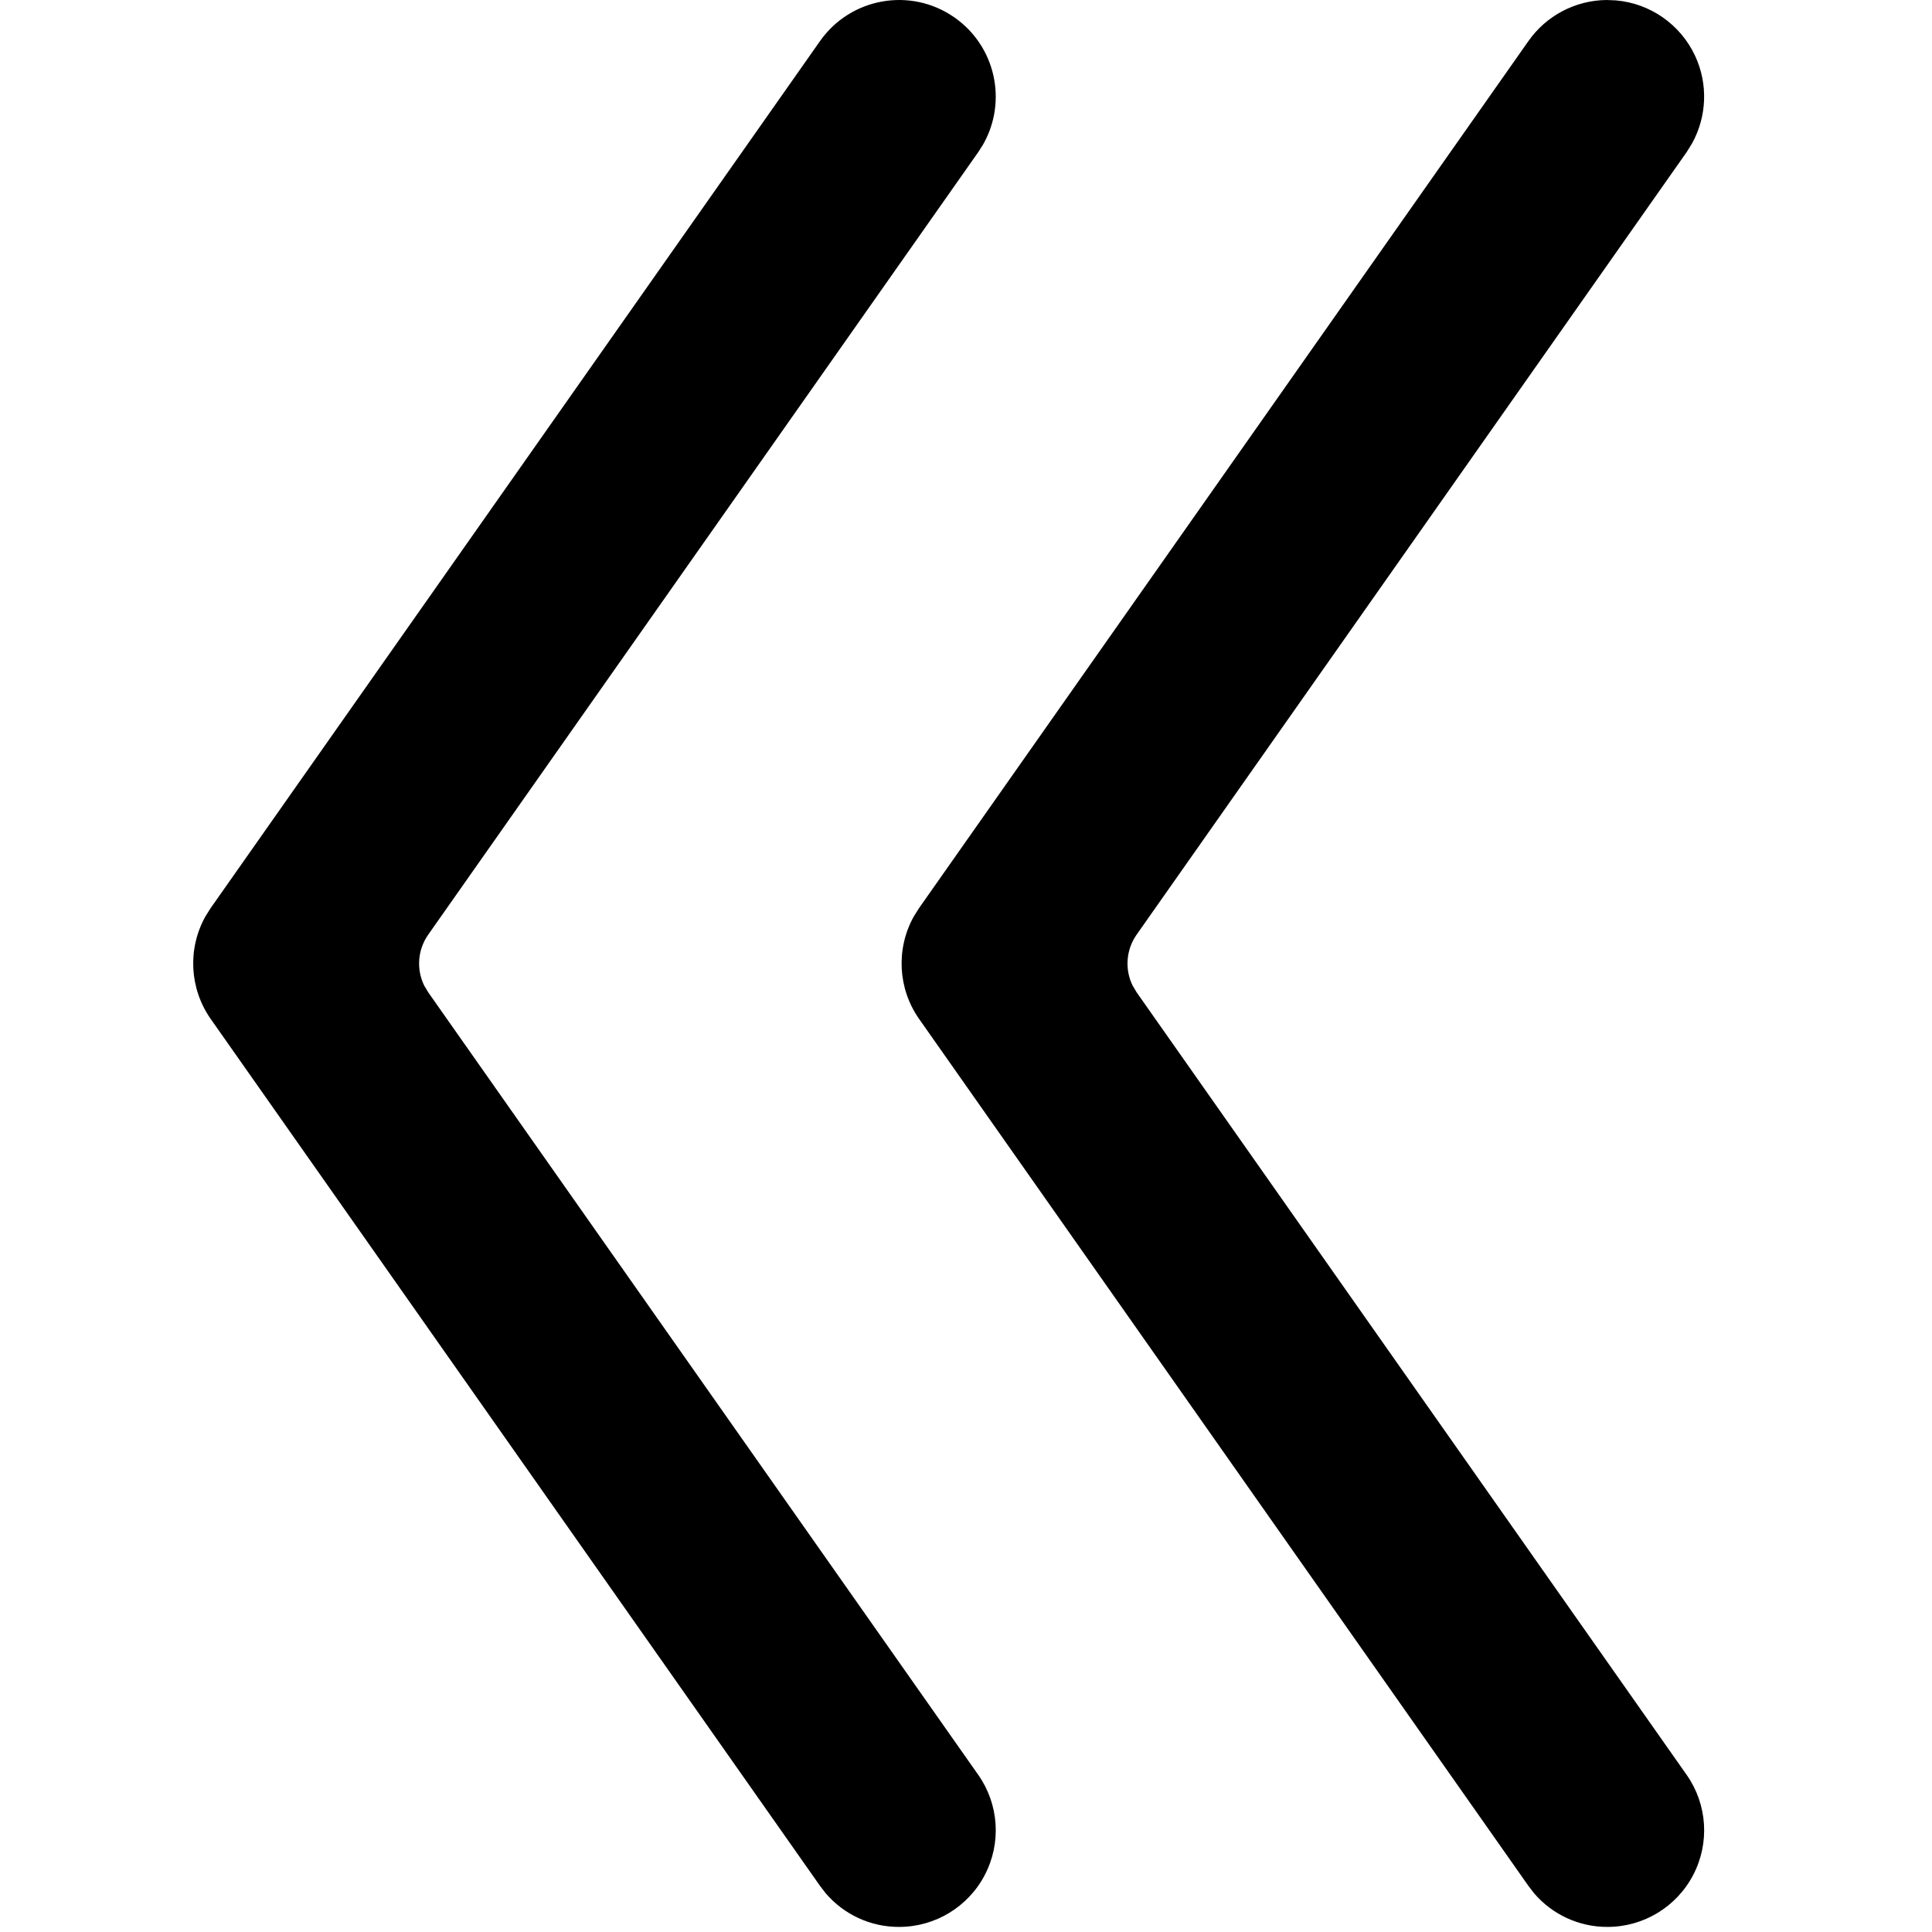
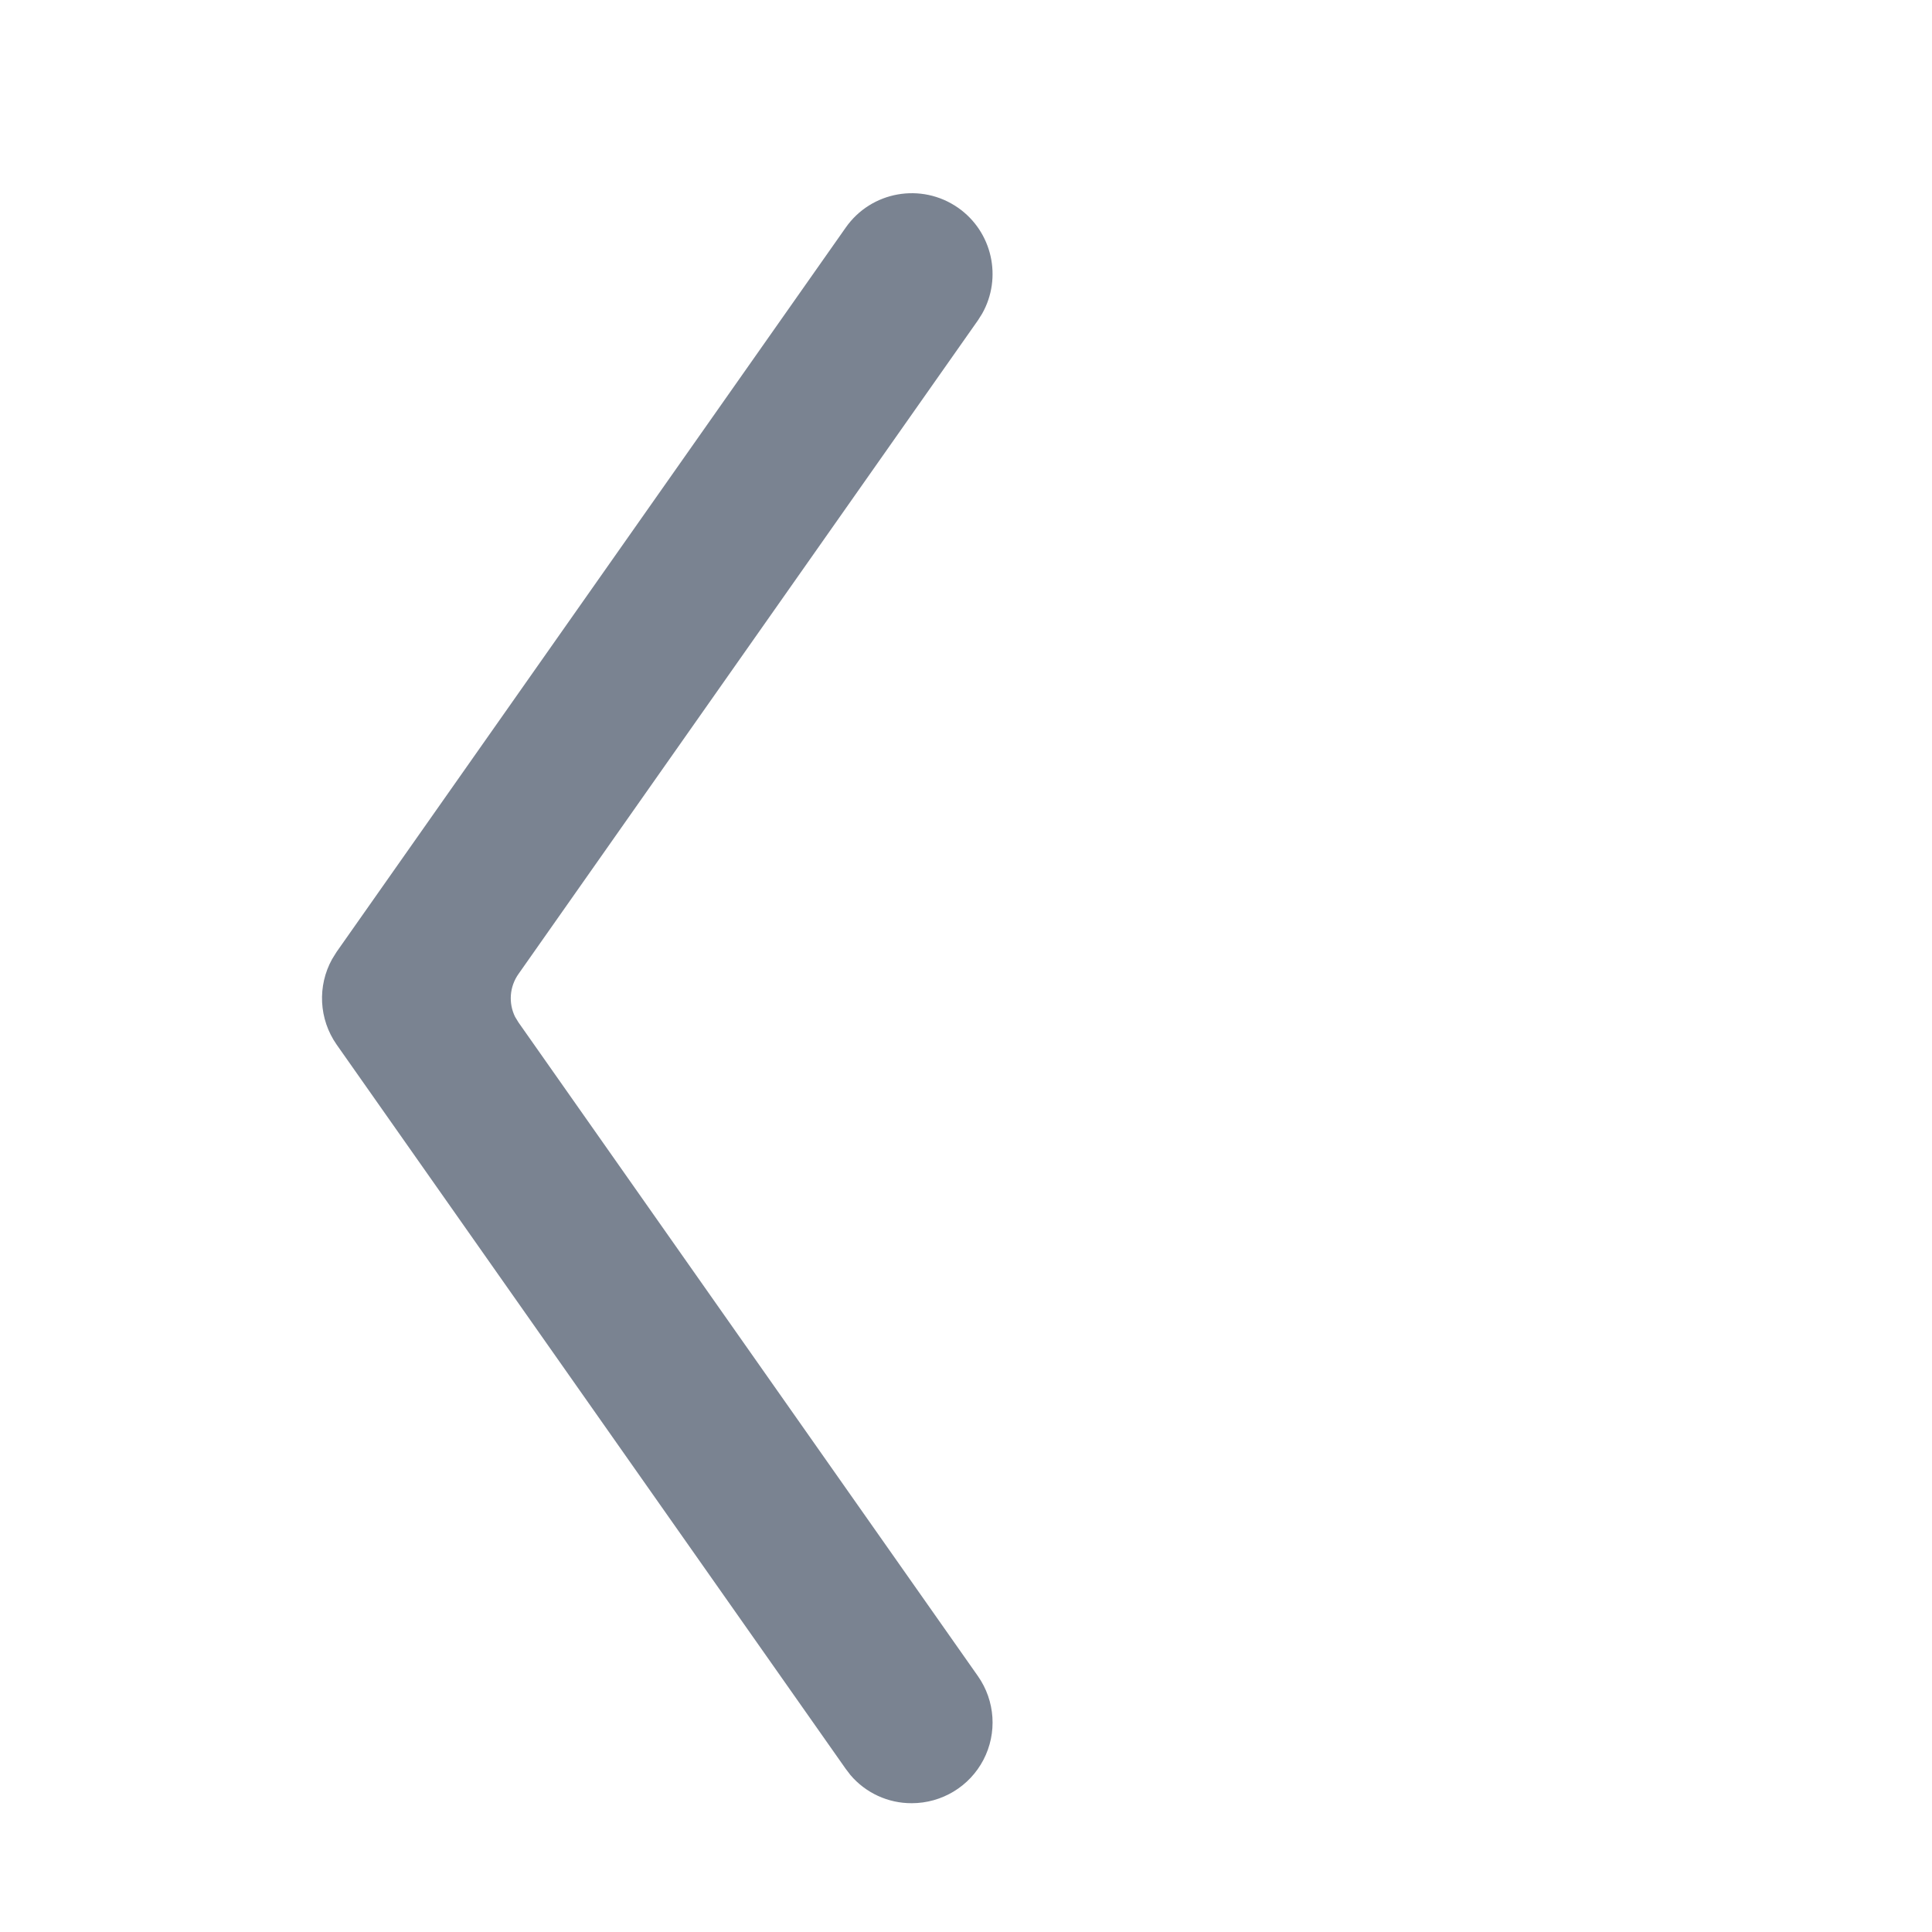
- <svg xmlns="http://www.w3.org/2000/svg" width="30" height="30" viewbox="0 0 30 30" code="81126" transform="">
-   <path d="M3.271 14.101L12.731 0.641C13.206-0.038 14.142-0.204 14.821 0.271 15.46 0.718 15.645 1.573 15.268 2.239L15.191 2.361 6.651 14.511C6.484 14.747 6.463 15.053 6.588 15.306L6.651 15.411 15.191 27.561C15.512 28.019 15.551 28.618 15.292 29.114 15.034 29.61 14.52 29.921 13.961 29.921 13.52 29.923 13.103 29.729 12.82 29.397L12.731 29.281 3.271 15.821C2.94 15.348 2.912 14.731 3.188 14.233L3.271 14.101 12.731 0.641 3.271 14.101ZM24.946 0L25.091 0.006C25.625 0.052 26.094 0.38 26.321 0.866 26.525 1.303 26.505 1.808 26.275 2.225L26.191 2.361 17.651 14.511C17.484 14.747 17.463 15.053 17.588 15.306L17.651 15.411 26.191 27.561C26.512 28.019 26.551 28.618 26.292 29.114 26.034 29.61 25.52 29.921 24.961 29.921 24.52 29.923 24.103 29.729 23.82 29.397L23.731 29.281 14.271 15.821C13.94 15.348 13.912 14.731 14.188 14.233L14.271 14.101 23.731 0.641C24.01 0.241 24.464 0.005 24.946 0L24.946 0Z" />
+ <svg xmlns="http://www.w3.org/2000/svg" width="30" height="30" viewBox="0 0 30 30">
+   <g fill="none" fill-rule="evenodd" class="angle-double-left">
+     <path fill="#7A8391" fill-rule="nonzero" d="M5.226,14.782 L13.131,3.536 C13.527,2.968 14.309,2.83 14.877,3.226 C15.411,3.6 15.565,4.314 15.251,4.87 L15.186,4.973 L8.051,15.124 C7.911,15.322 7.894,15.577 7.998,15.789 L8.051,15.876 L15.186,26.028 C15.454,26.411 15.487,26.911 15.271,27.326 C15.055,27.74 14.626,28 14.158,28 C13.79,28.002 13.441,27.84 13.205,27.562 L13.131,27.465 L5.226,16.219 C4.95,15.823 4.927,15.308 5.157,14.893 L5.226,14.782 L13.131,3.536 L5.226,14.782 Z" class="angle-double-left__shape" />
+   </g>
</svg>
